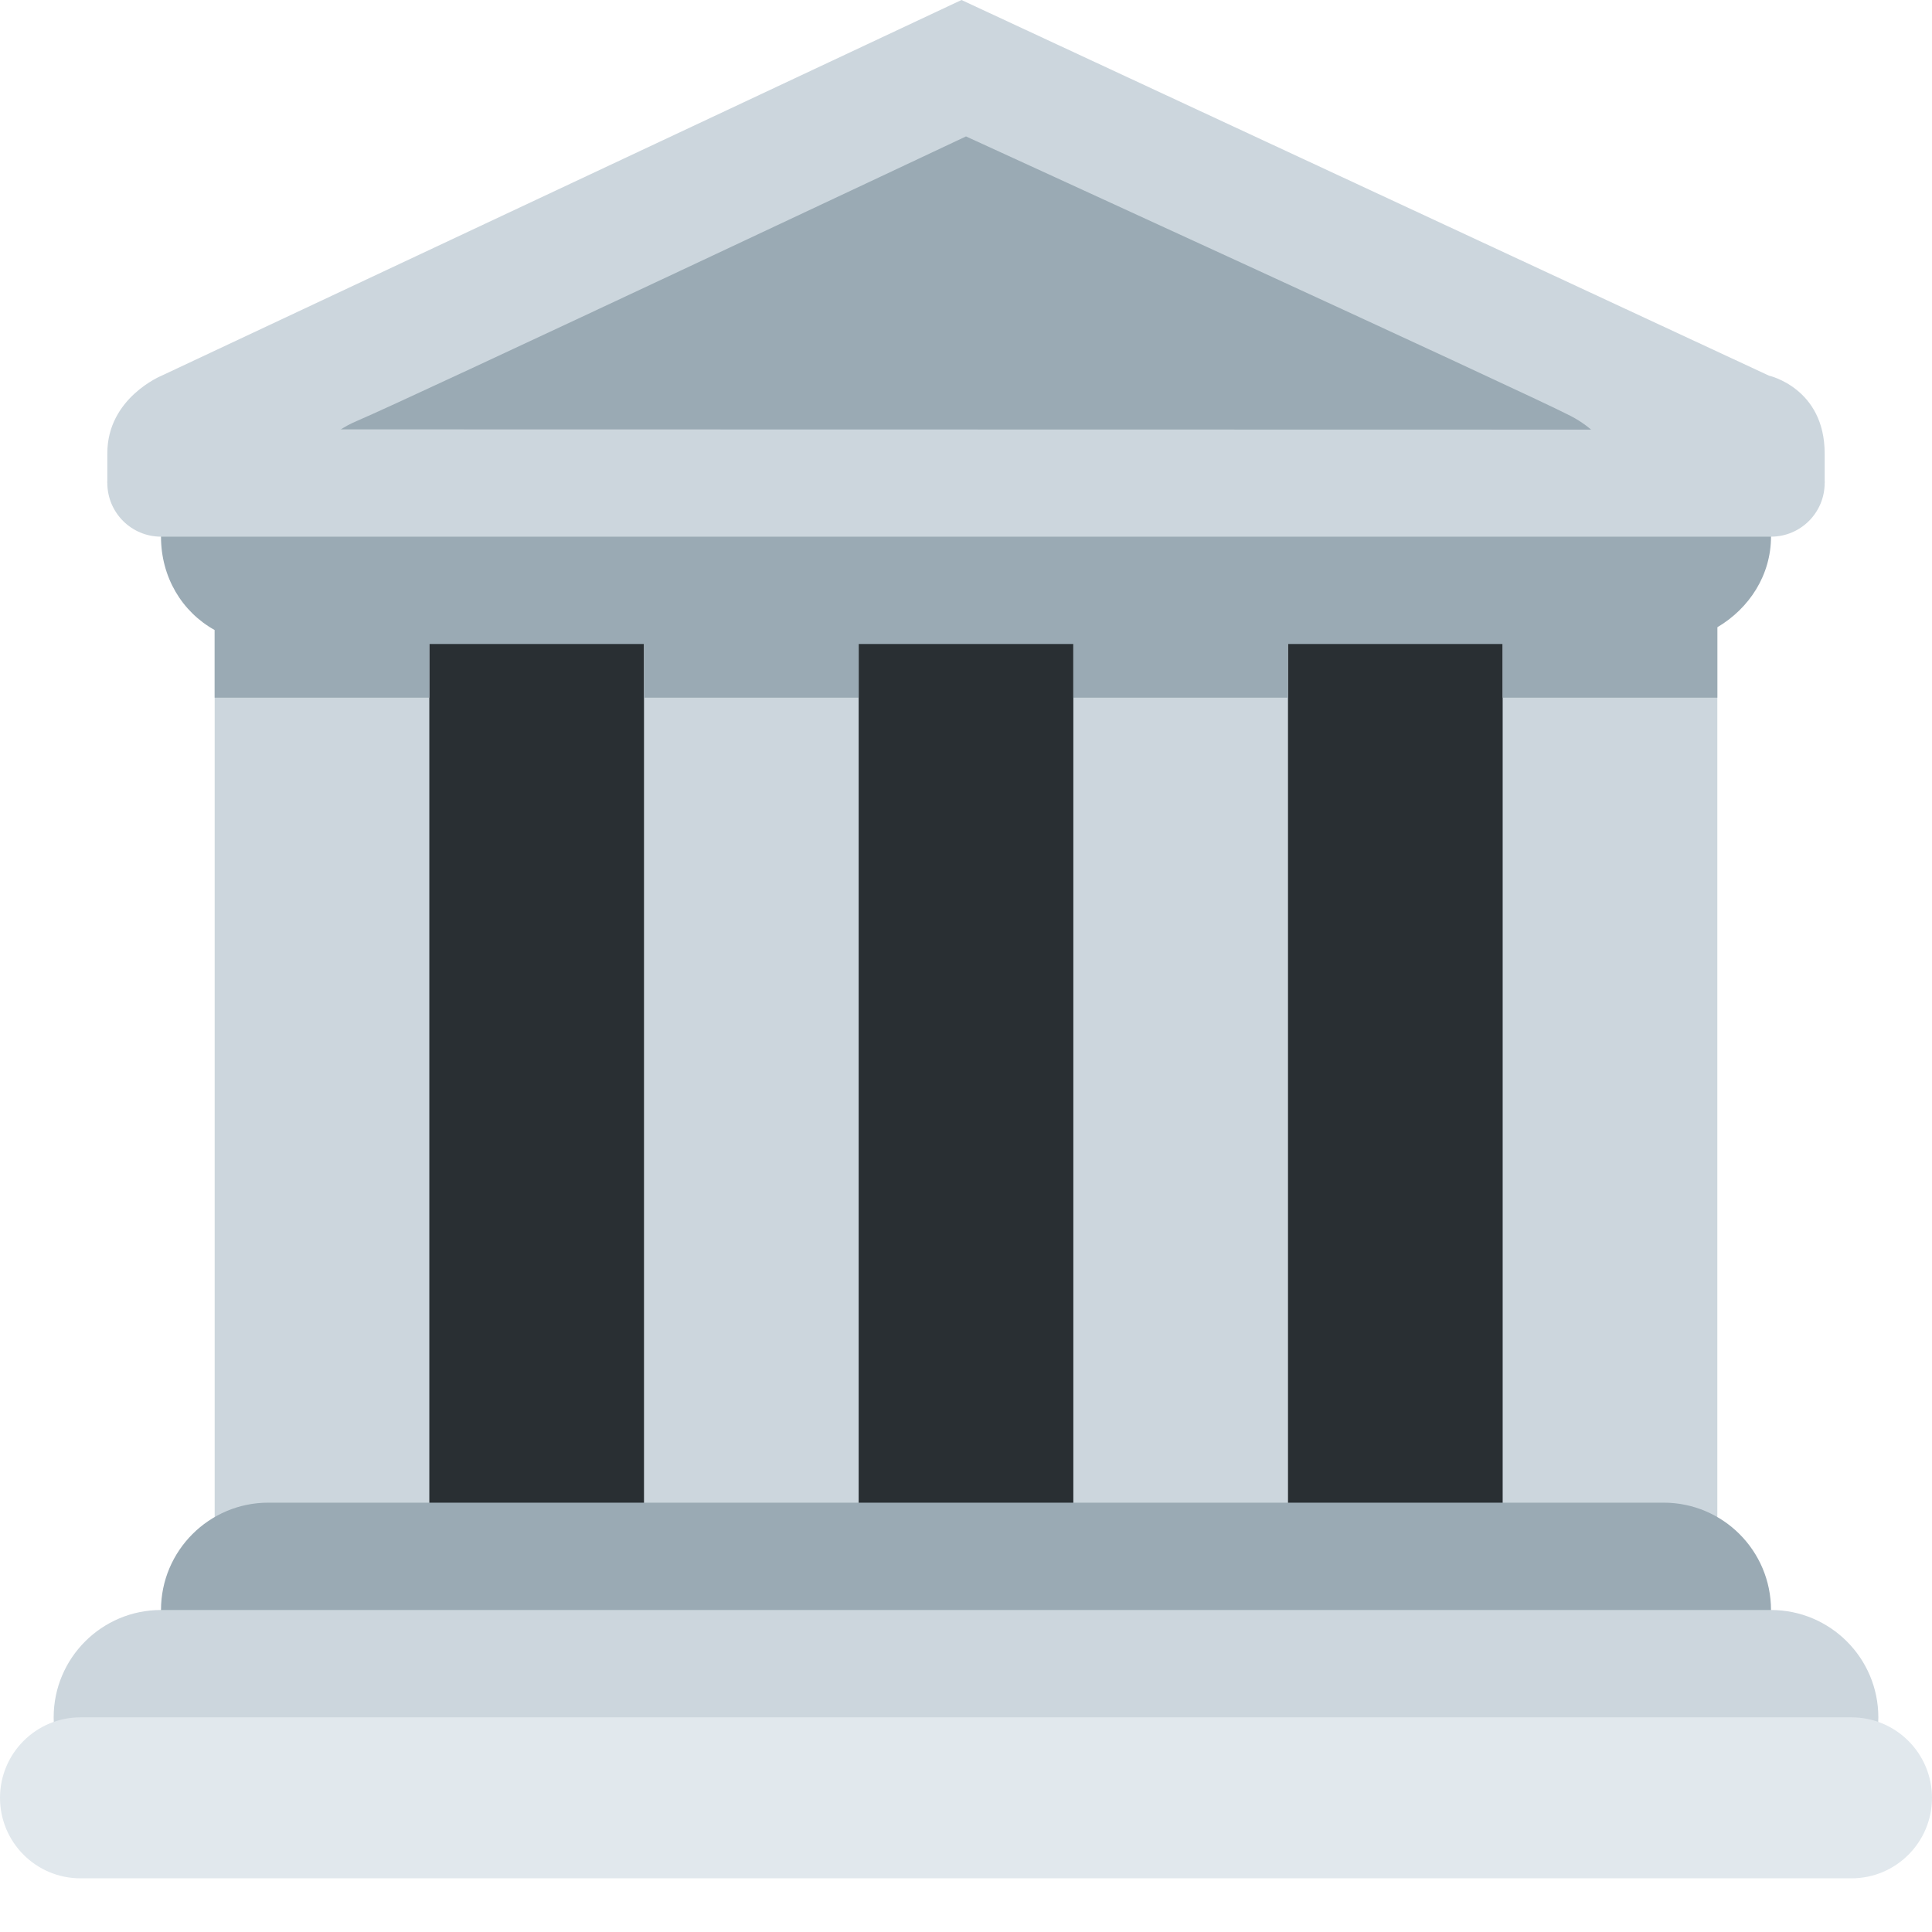
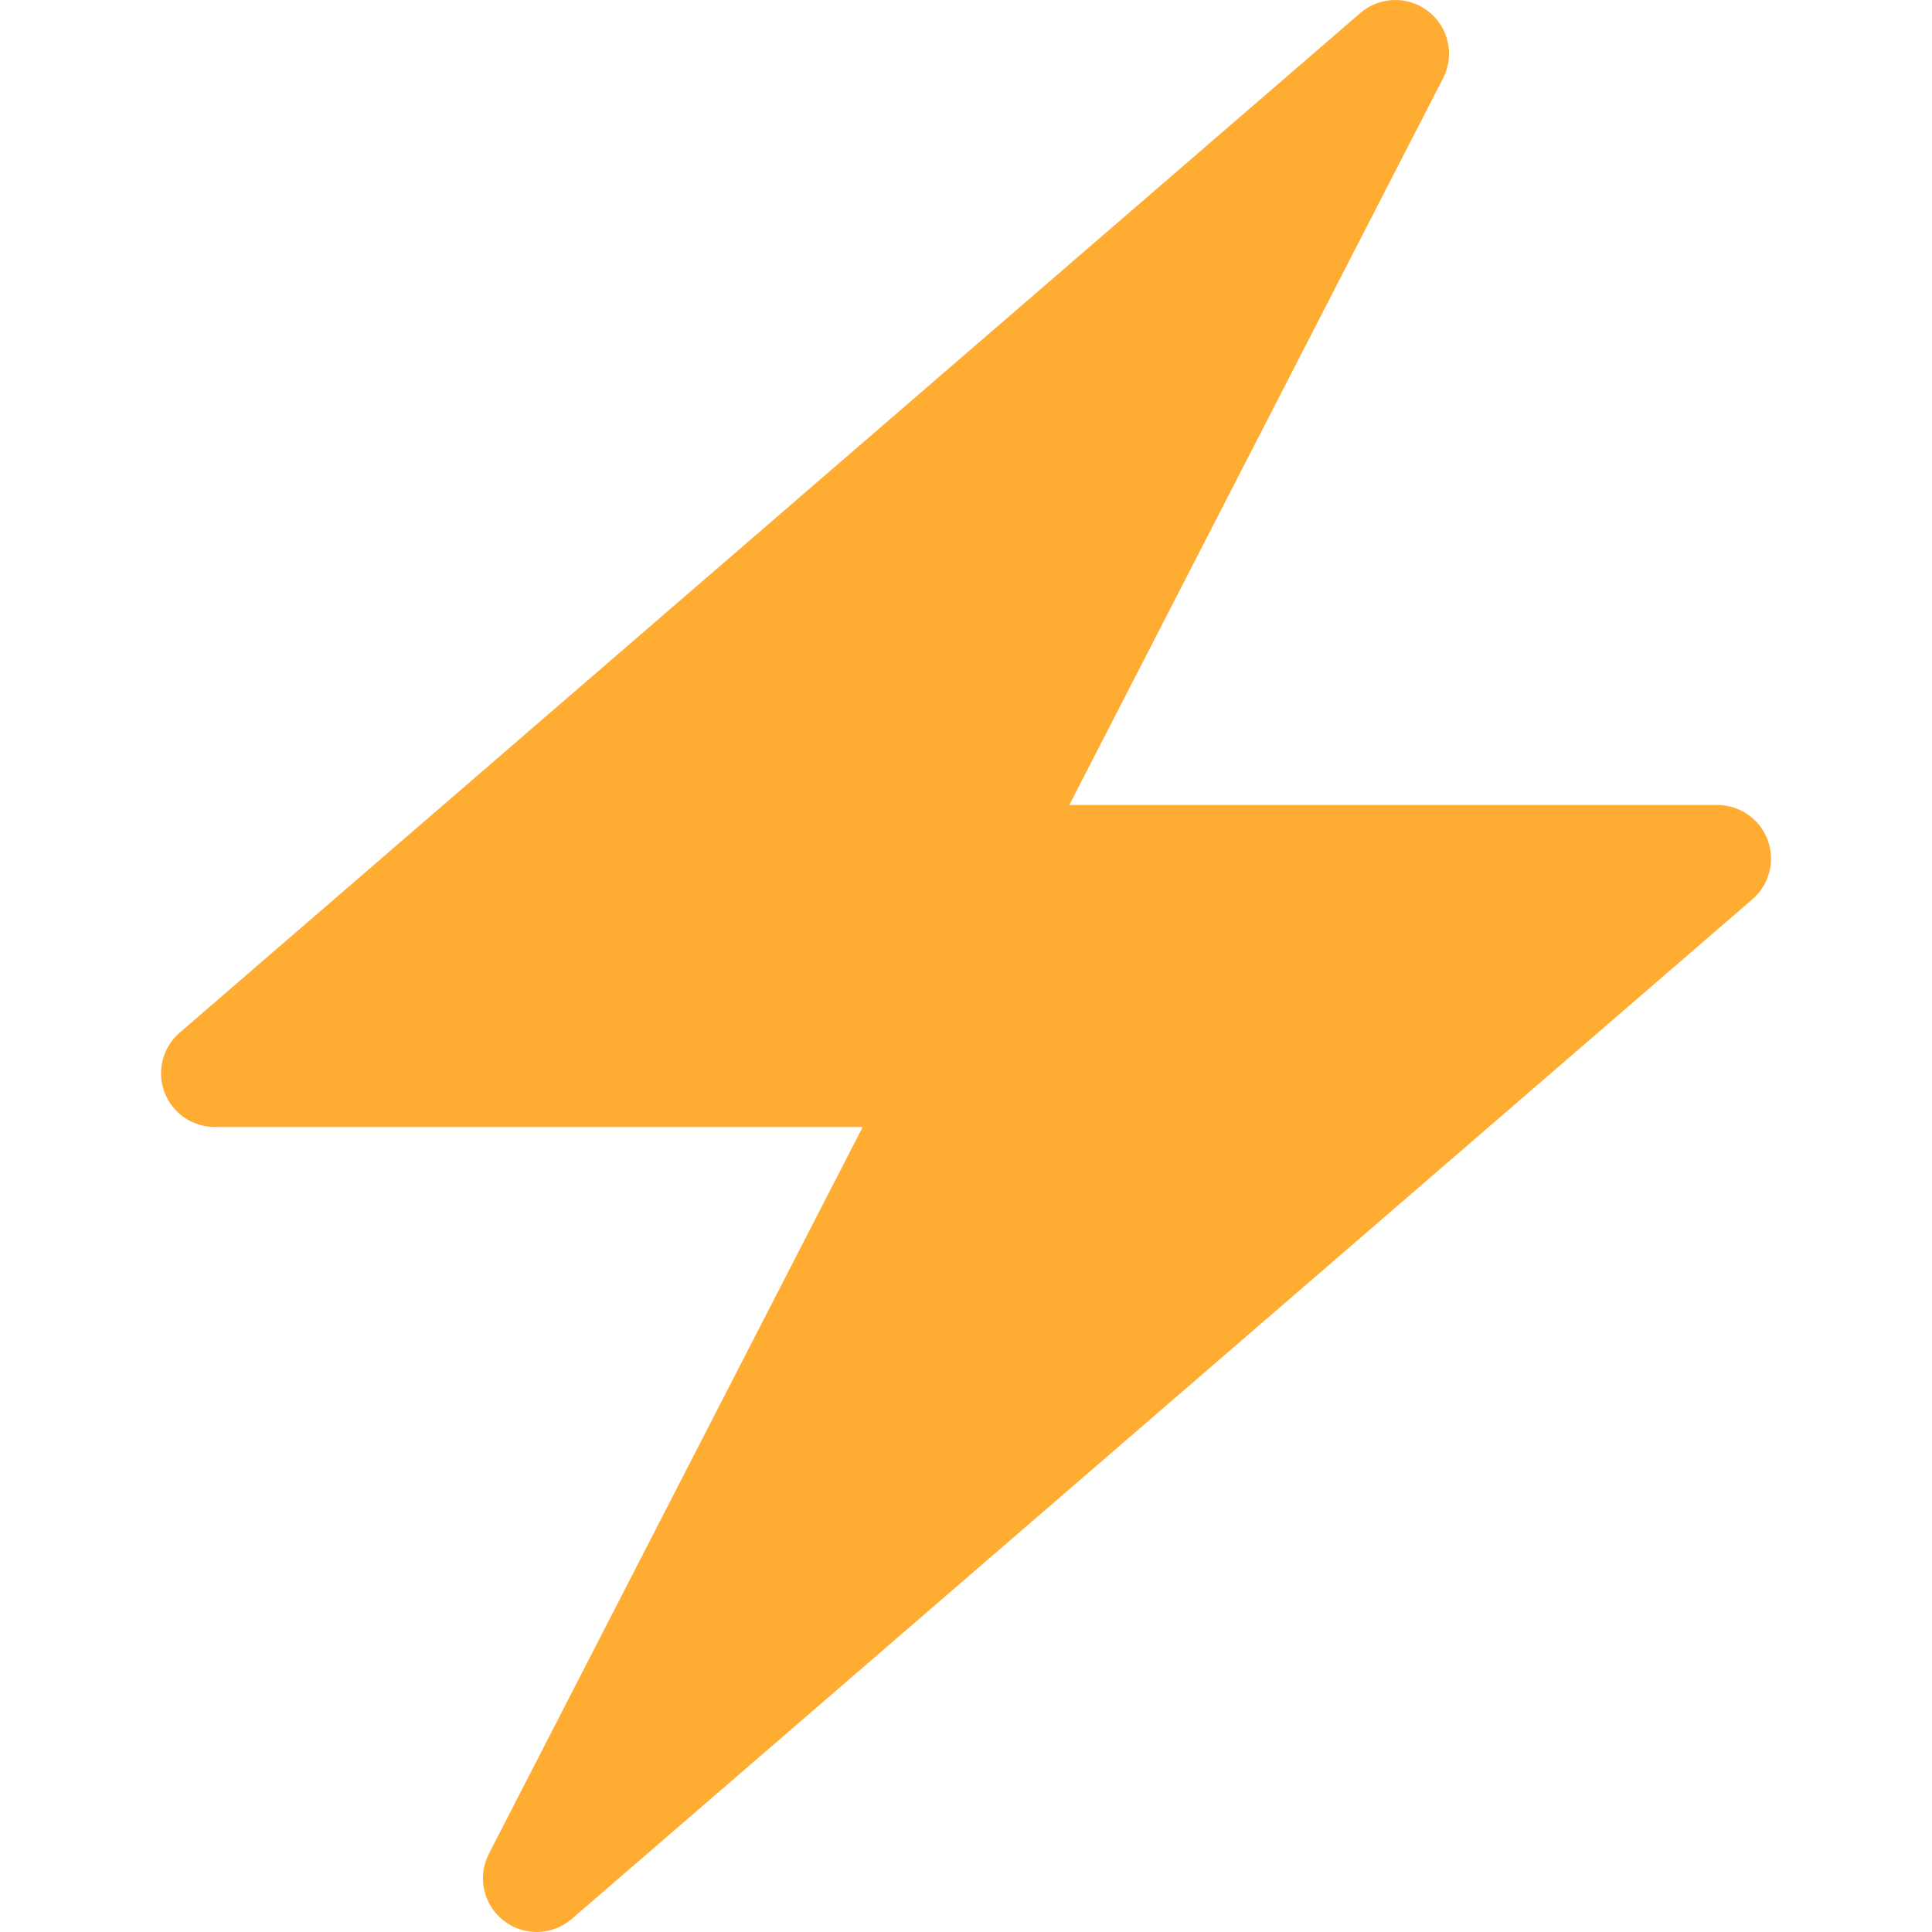
<svg xmlns="http://www.w3.org/2000/svg" viewBox="0 0 36 36">
-   <path fill="#292F33" d="M7 11h22v18H7z" />
-   <path fill="#CCD6DD" d="M8 29c0 1.104-.597 2-1.333 2H5.333C4.597 31 4 30.104 4 29V11c0-1.104.597-2 1.333-2h1.333C7.403 9 8 9.896 8 11v18zm24 0c0 1.104-.597 2-1.333 2h-1.334C28.597 31 28 30.104 28 29V11c0-1.104.597-2 1.333-2h1.334C31.403 9 32 9.896 32 11v18zm-16 0c0 1.104-.597 2-1.333 2h-1.333C12.597 31 12 30.104 12 29V11c0-1.104.597-2 1.333-2h1.333C15.403 9 16 9.896 16 11v18zm8 0c0 1.104-.598 2-1.334 2h-1.332C20.598 31 20 30.104 20 29V11c0-1.104.598-2 1.334-2h1.332C23.402 9 24 9.896 24 11v18z" />
-   <path fill="#9AAAB4" d="M33 30c0 1.104-.896 2-2 2H5c-1.104 0-2-.896-2-2s.896-2 2-2h26c1.104 0 2 .896 2 2z" />
-   <path fill="#CCD6DD" d="M35 32c0 1.104-.896 2-2 2H3c-1.104 0-2-.896-2-2s.896-2 2-2h30c1.104 0 2 .896 2 2z" />
-   <path fill="#E1E8ED" d="M36 33.5c0 .828-.672 1.5-1.5 1.5h-33C.671 35 0 34.328 0 33.5S.671 32 1.5 32h33c.828 0 1.5.672 1.5 1.5z" />
-   <path fill="#9AAAB4" d="M33 10c0-1.104-.956-2-2.133-2H5c-1.179 0-2 .896-2 2 0 .751.386 1.398 1 1.74V13h4v-1h4v1h4v-1h4v1h4v-1h4v1h4v-1.312c.599-.354 1-.975 1-1.688z" />
-   <path fill="#CCD6DD" d="M2 8.444C2 7.413 3.012 7 3.012 7l14.904-7 15.047 7S34 7.231 34 8.45V9H2v-.556z" />
-   <path fill="#9AAAB4" d="M18 2.542S7.681 7.407 6.65 7.844C5.619 8.281 5.964 9 6.651 9h22.646c1.062 0 .812-.812-.031-1.25C28.422 7.312 18 2.542 18 2.542z" />
-   <path fill="#CCD6DD" d="M34 9c0 .552-.447 1-1 1H3c-.552 0-1-.448-1-1s.448-1 1-1l30 .006c.553 0 1 .442 1 .994z" />
+   <path fill="#FFAC33" d="M32.938 15.651C32.792 15.26 32.418 15 32 15H19.925L26.89 1.458c.219-.426.106-.947-.271-1.243C26.437.071 26.218 0 26 0c-.233 0-.466.082-.653.243L18 6.588 3.347 19.243c-.316.273-.43.714-.284 1.105S3.582 21 4 21h12.075L9.11 34.542c-.219.426-.106.947.271 1.243.182.144.401.215.619.215.233 0 .466-.082.653-.243L18 29.412l14.653-12.655c.317-.273.43-.714.285-1.106z" />
</svg>
